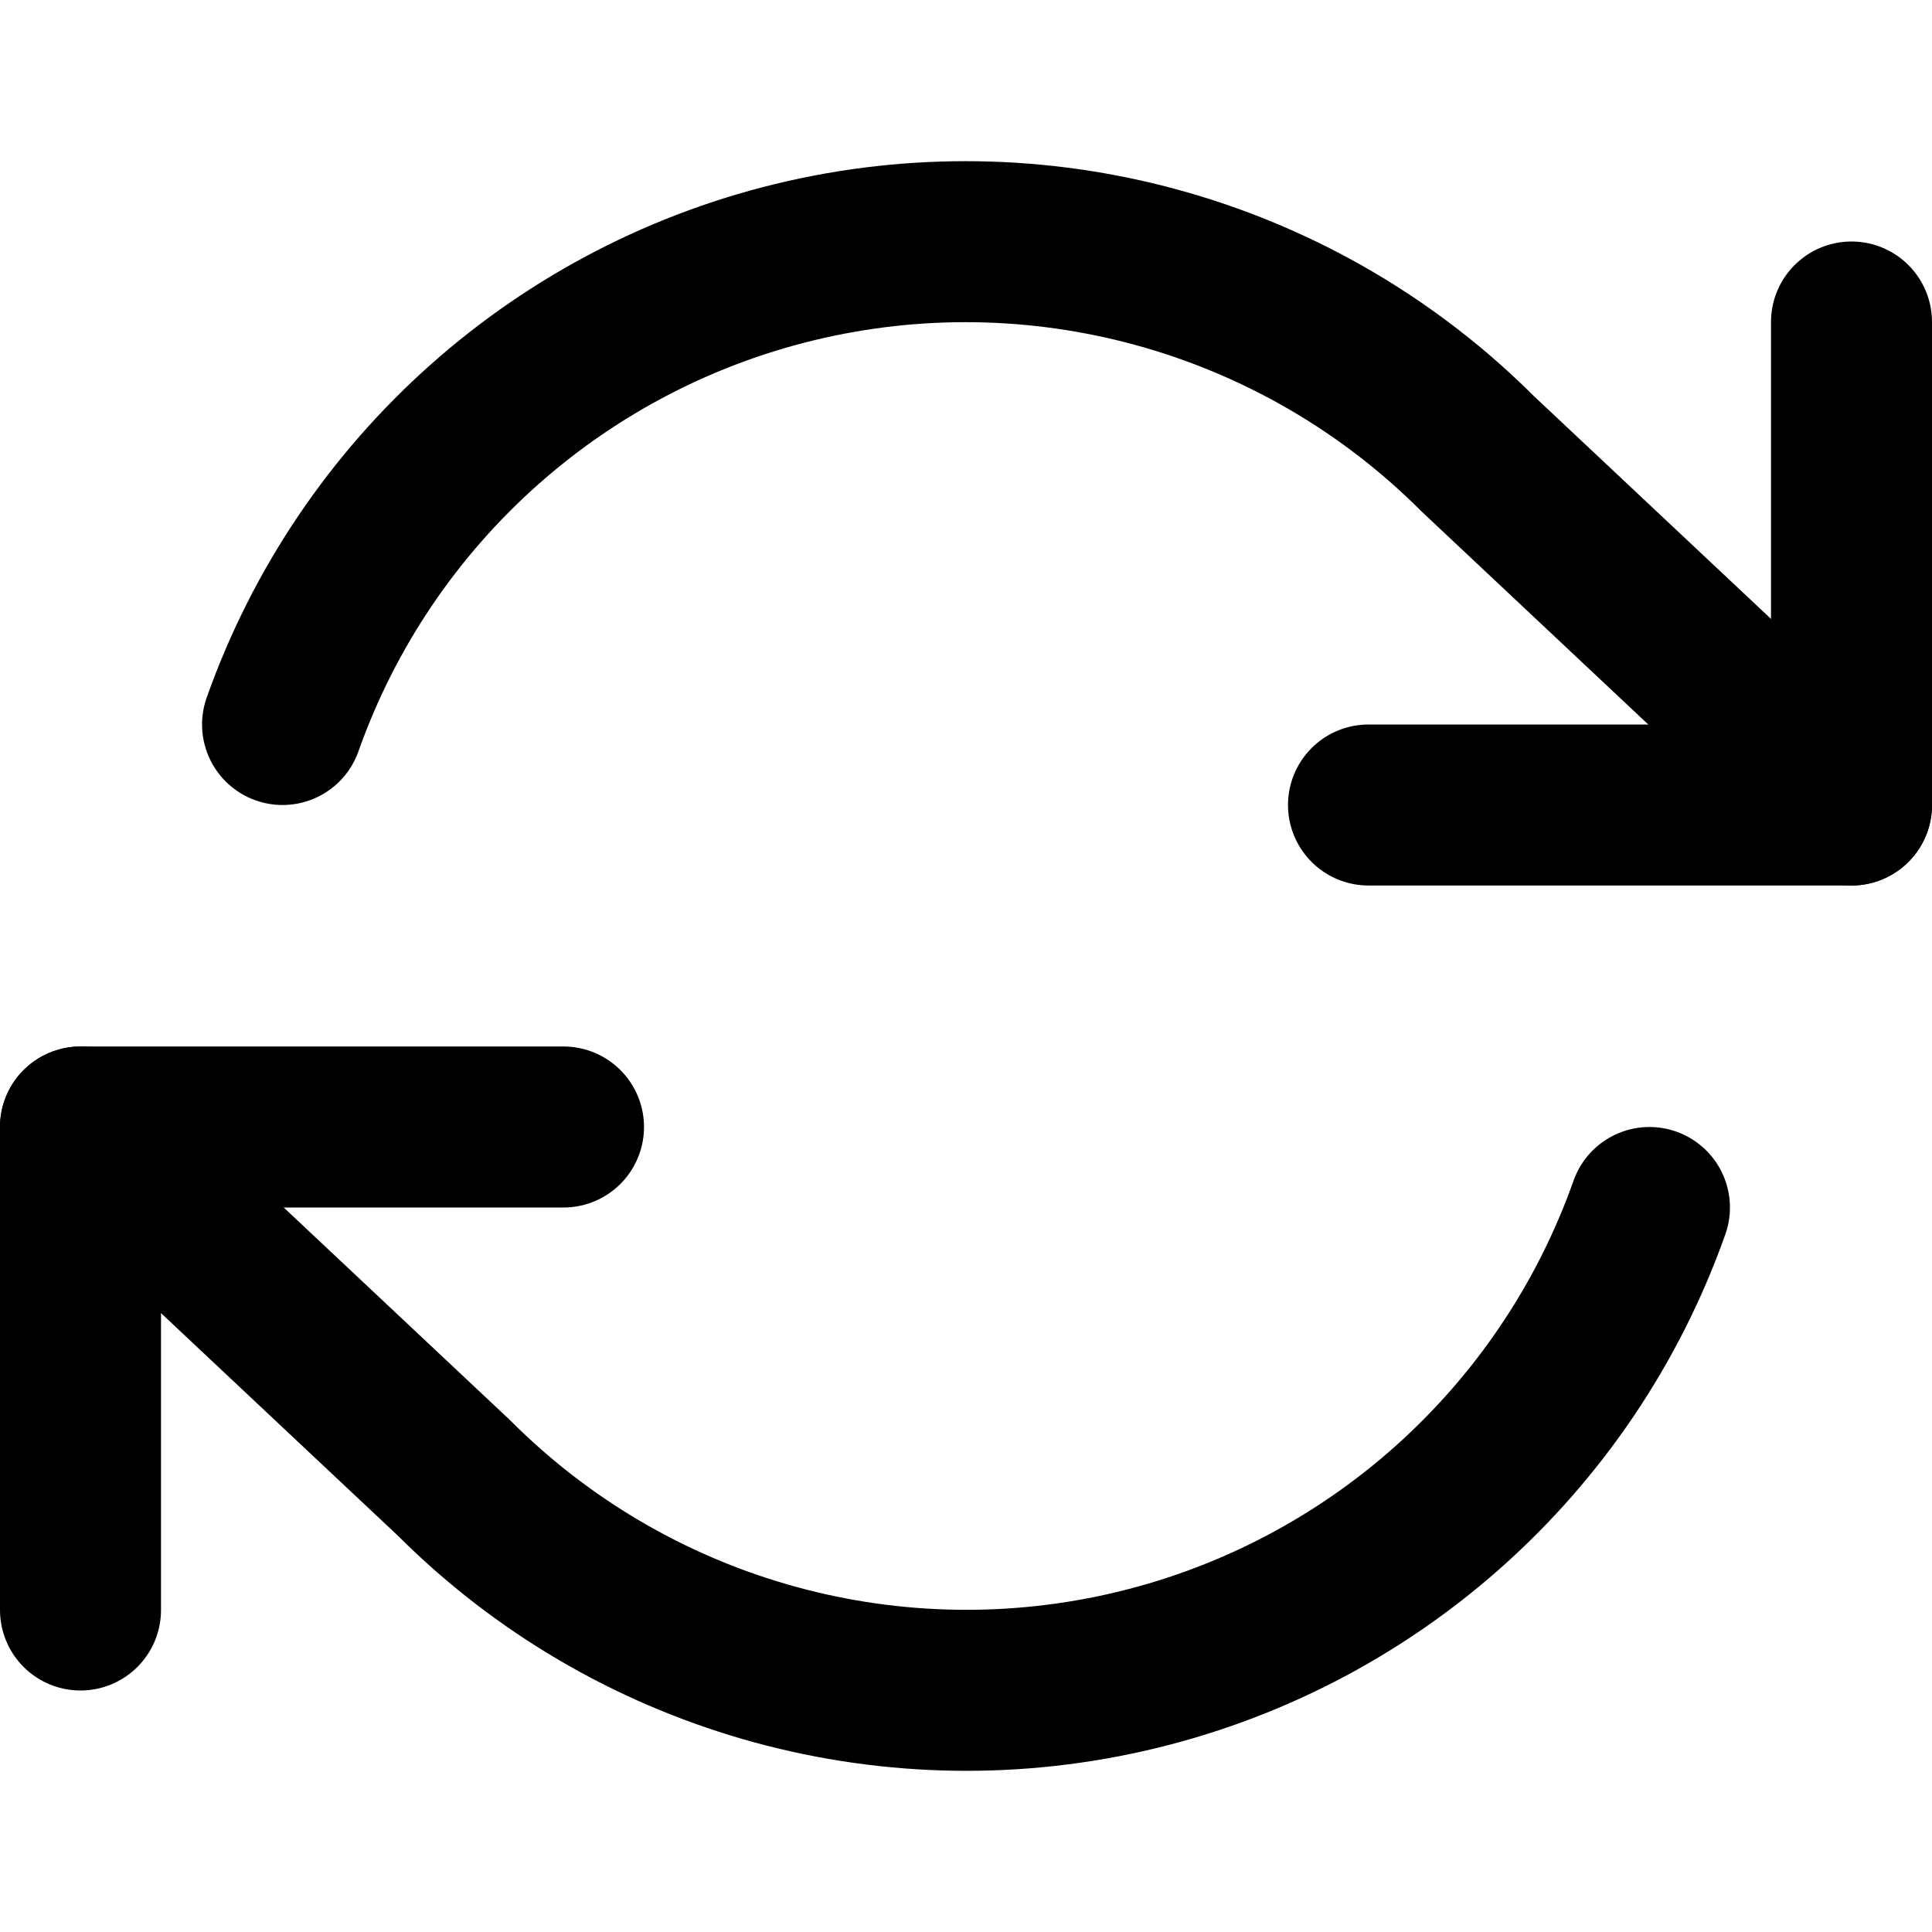
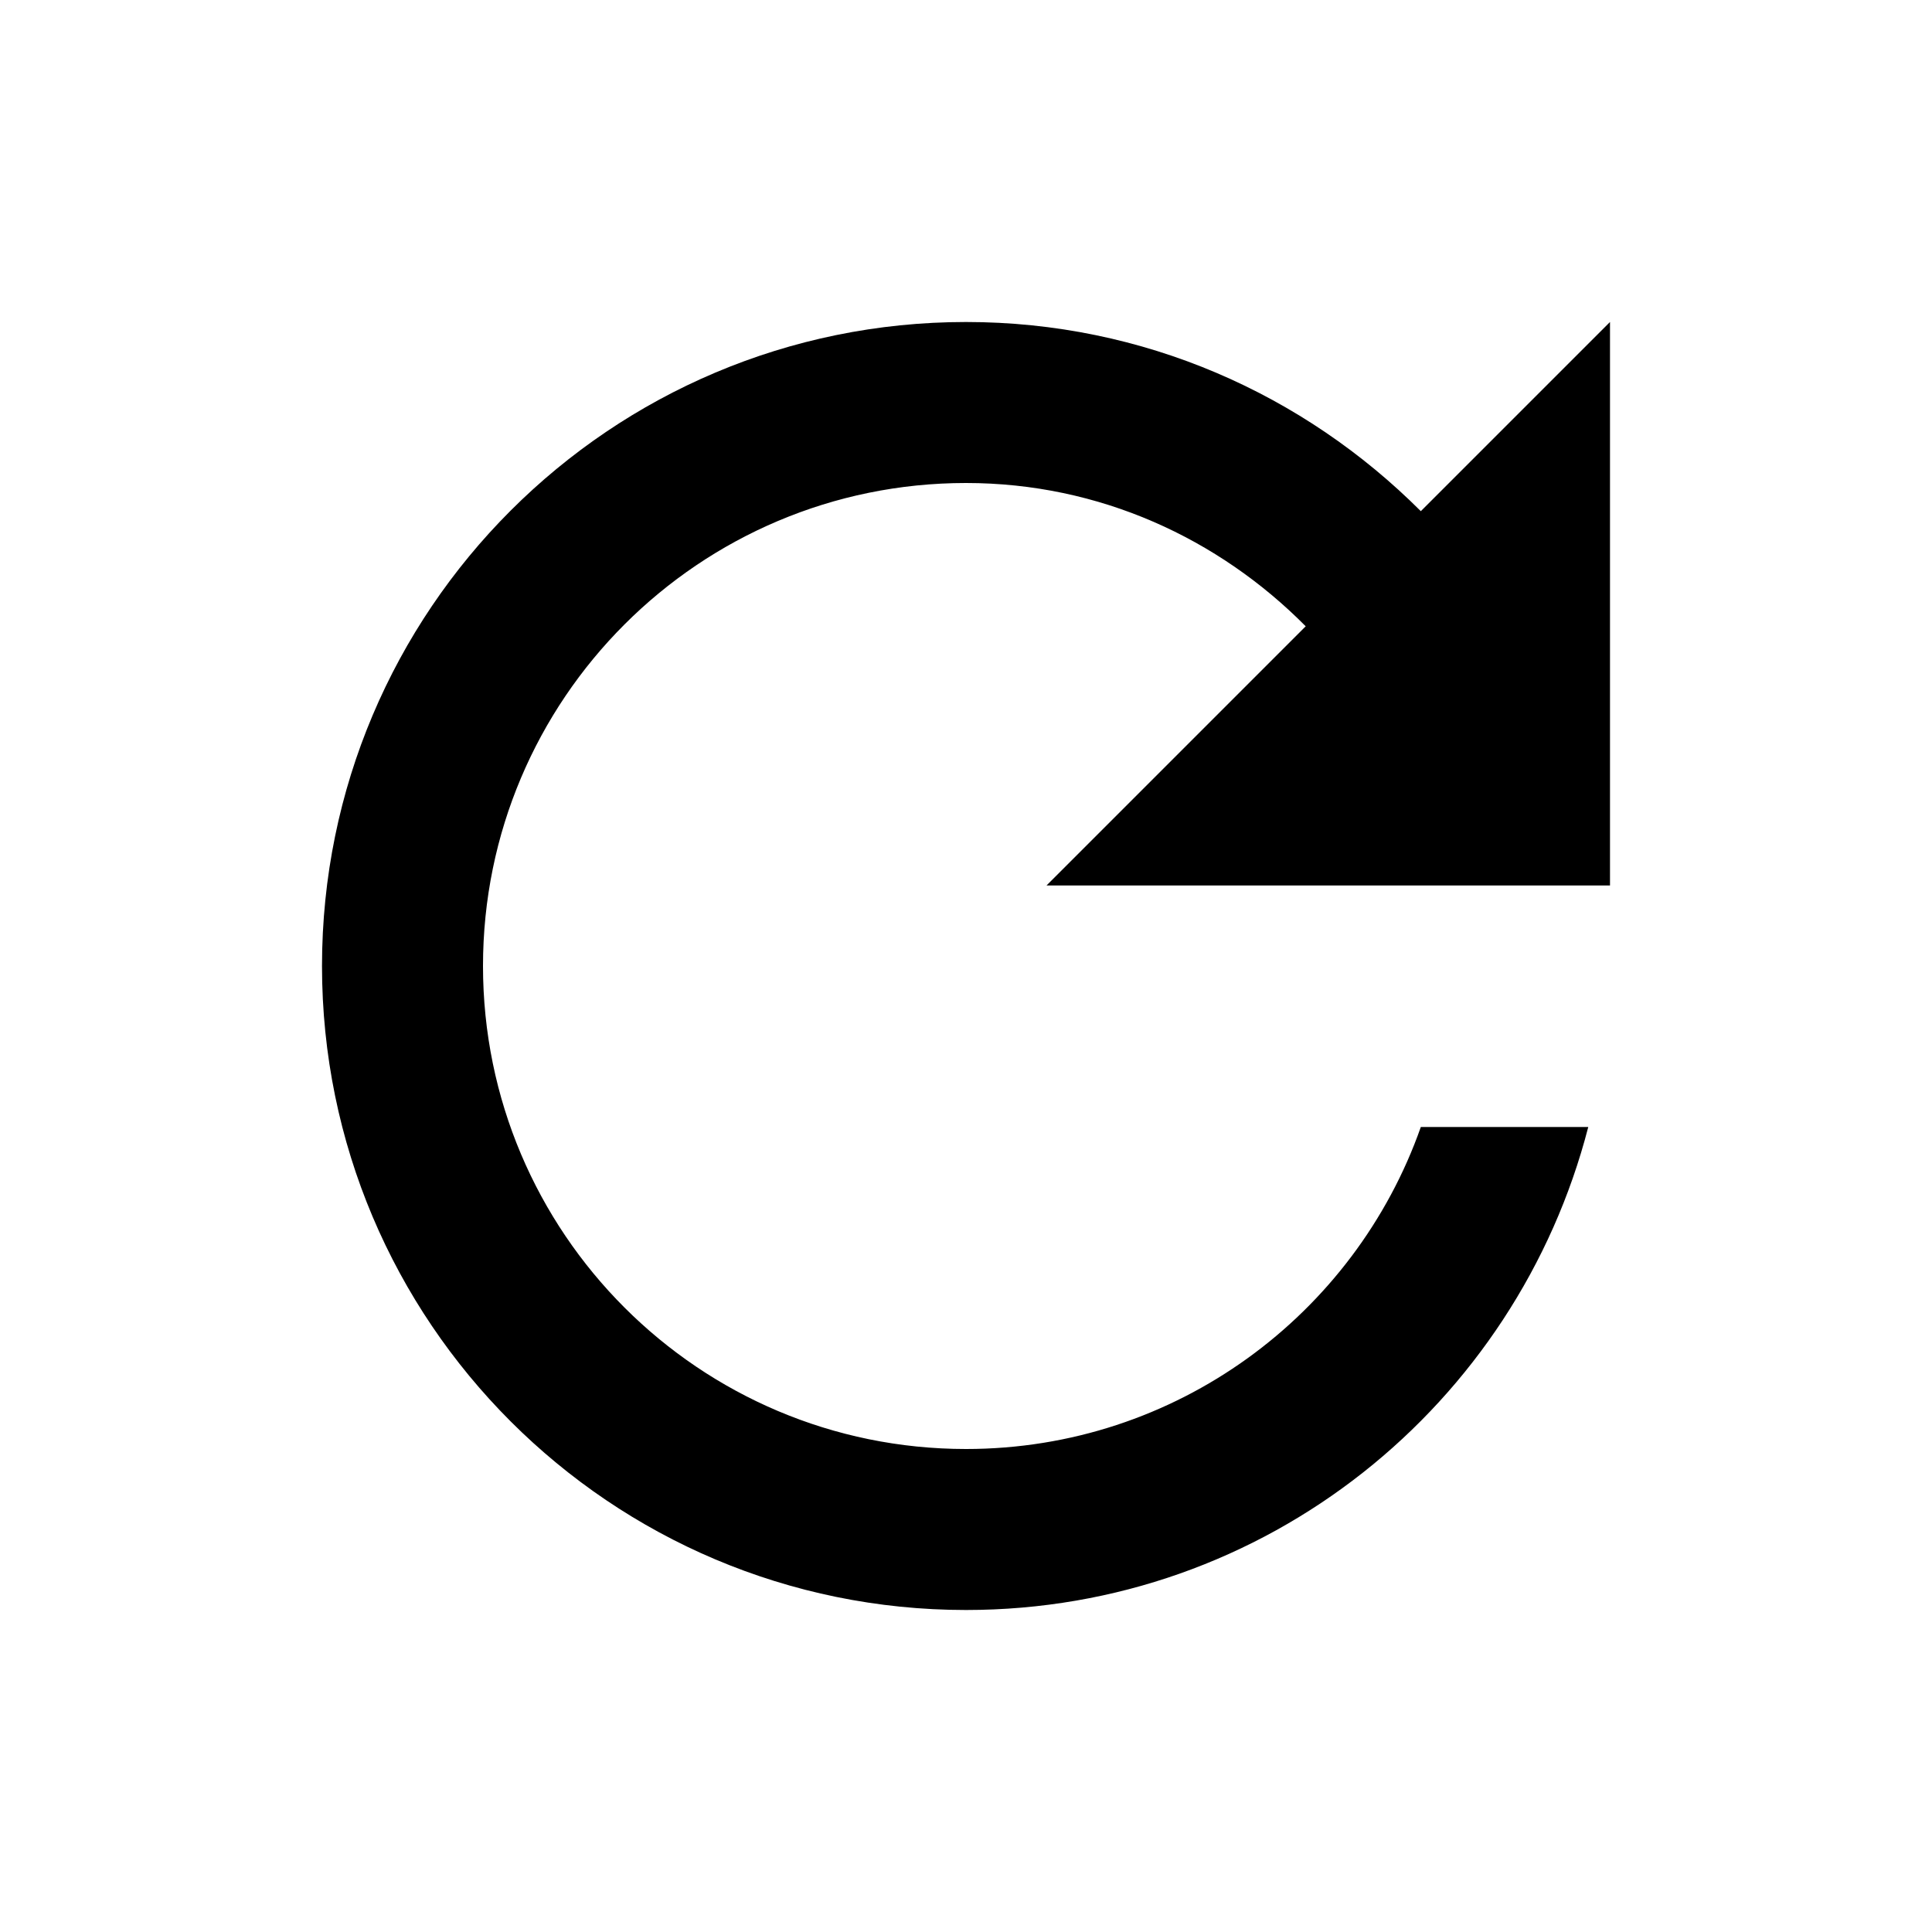
- <svg xmlns="http://www.w3.org/2000/svg" width="24" height="24" viewBox="0 0 24 24" fill="none" stroke="currentColor" stroke-width="2" stroke-linecap="round" stroke-linejoin="round" class="feather feather-refresh-cw">
-   <polyline points="23 4 23 10 17 10" />
-   <polyline points="1 20 1 14 7 14" />
-   <path d="M3.51 9a9 9 0 0 1 14.85-3.36L23 10M1 14l4.64 4.36A9 9 0 0 0 20.49 15" />
+ <svg style="width:24px;height:24px" viewBox="0 0 24 24">
+   <path fill="#000000" d="M17.65,6.35C16.2,4.9 14.21,4 12,4A8,8 0 0,0 4,12A8,8 0 0,0 12,20C15.73,20 18.84,17.45 19.73,14H17.65C16.83,16.33 14.61,18 12,18A6,6 0 0,1 6,12A6,6 0 0,1 12,6C13.66,6 15.14,6.69 16.22,7.78L13,11H20V4L17.65,6.35Z" />
</svg>
